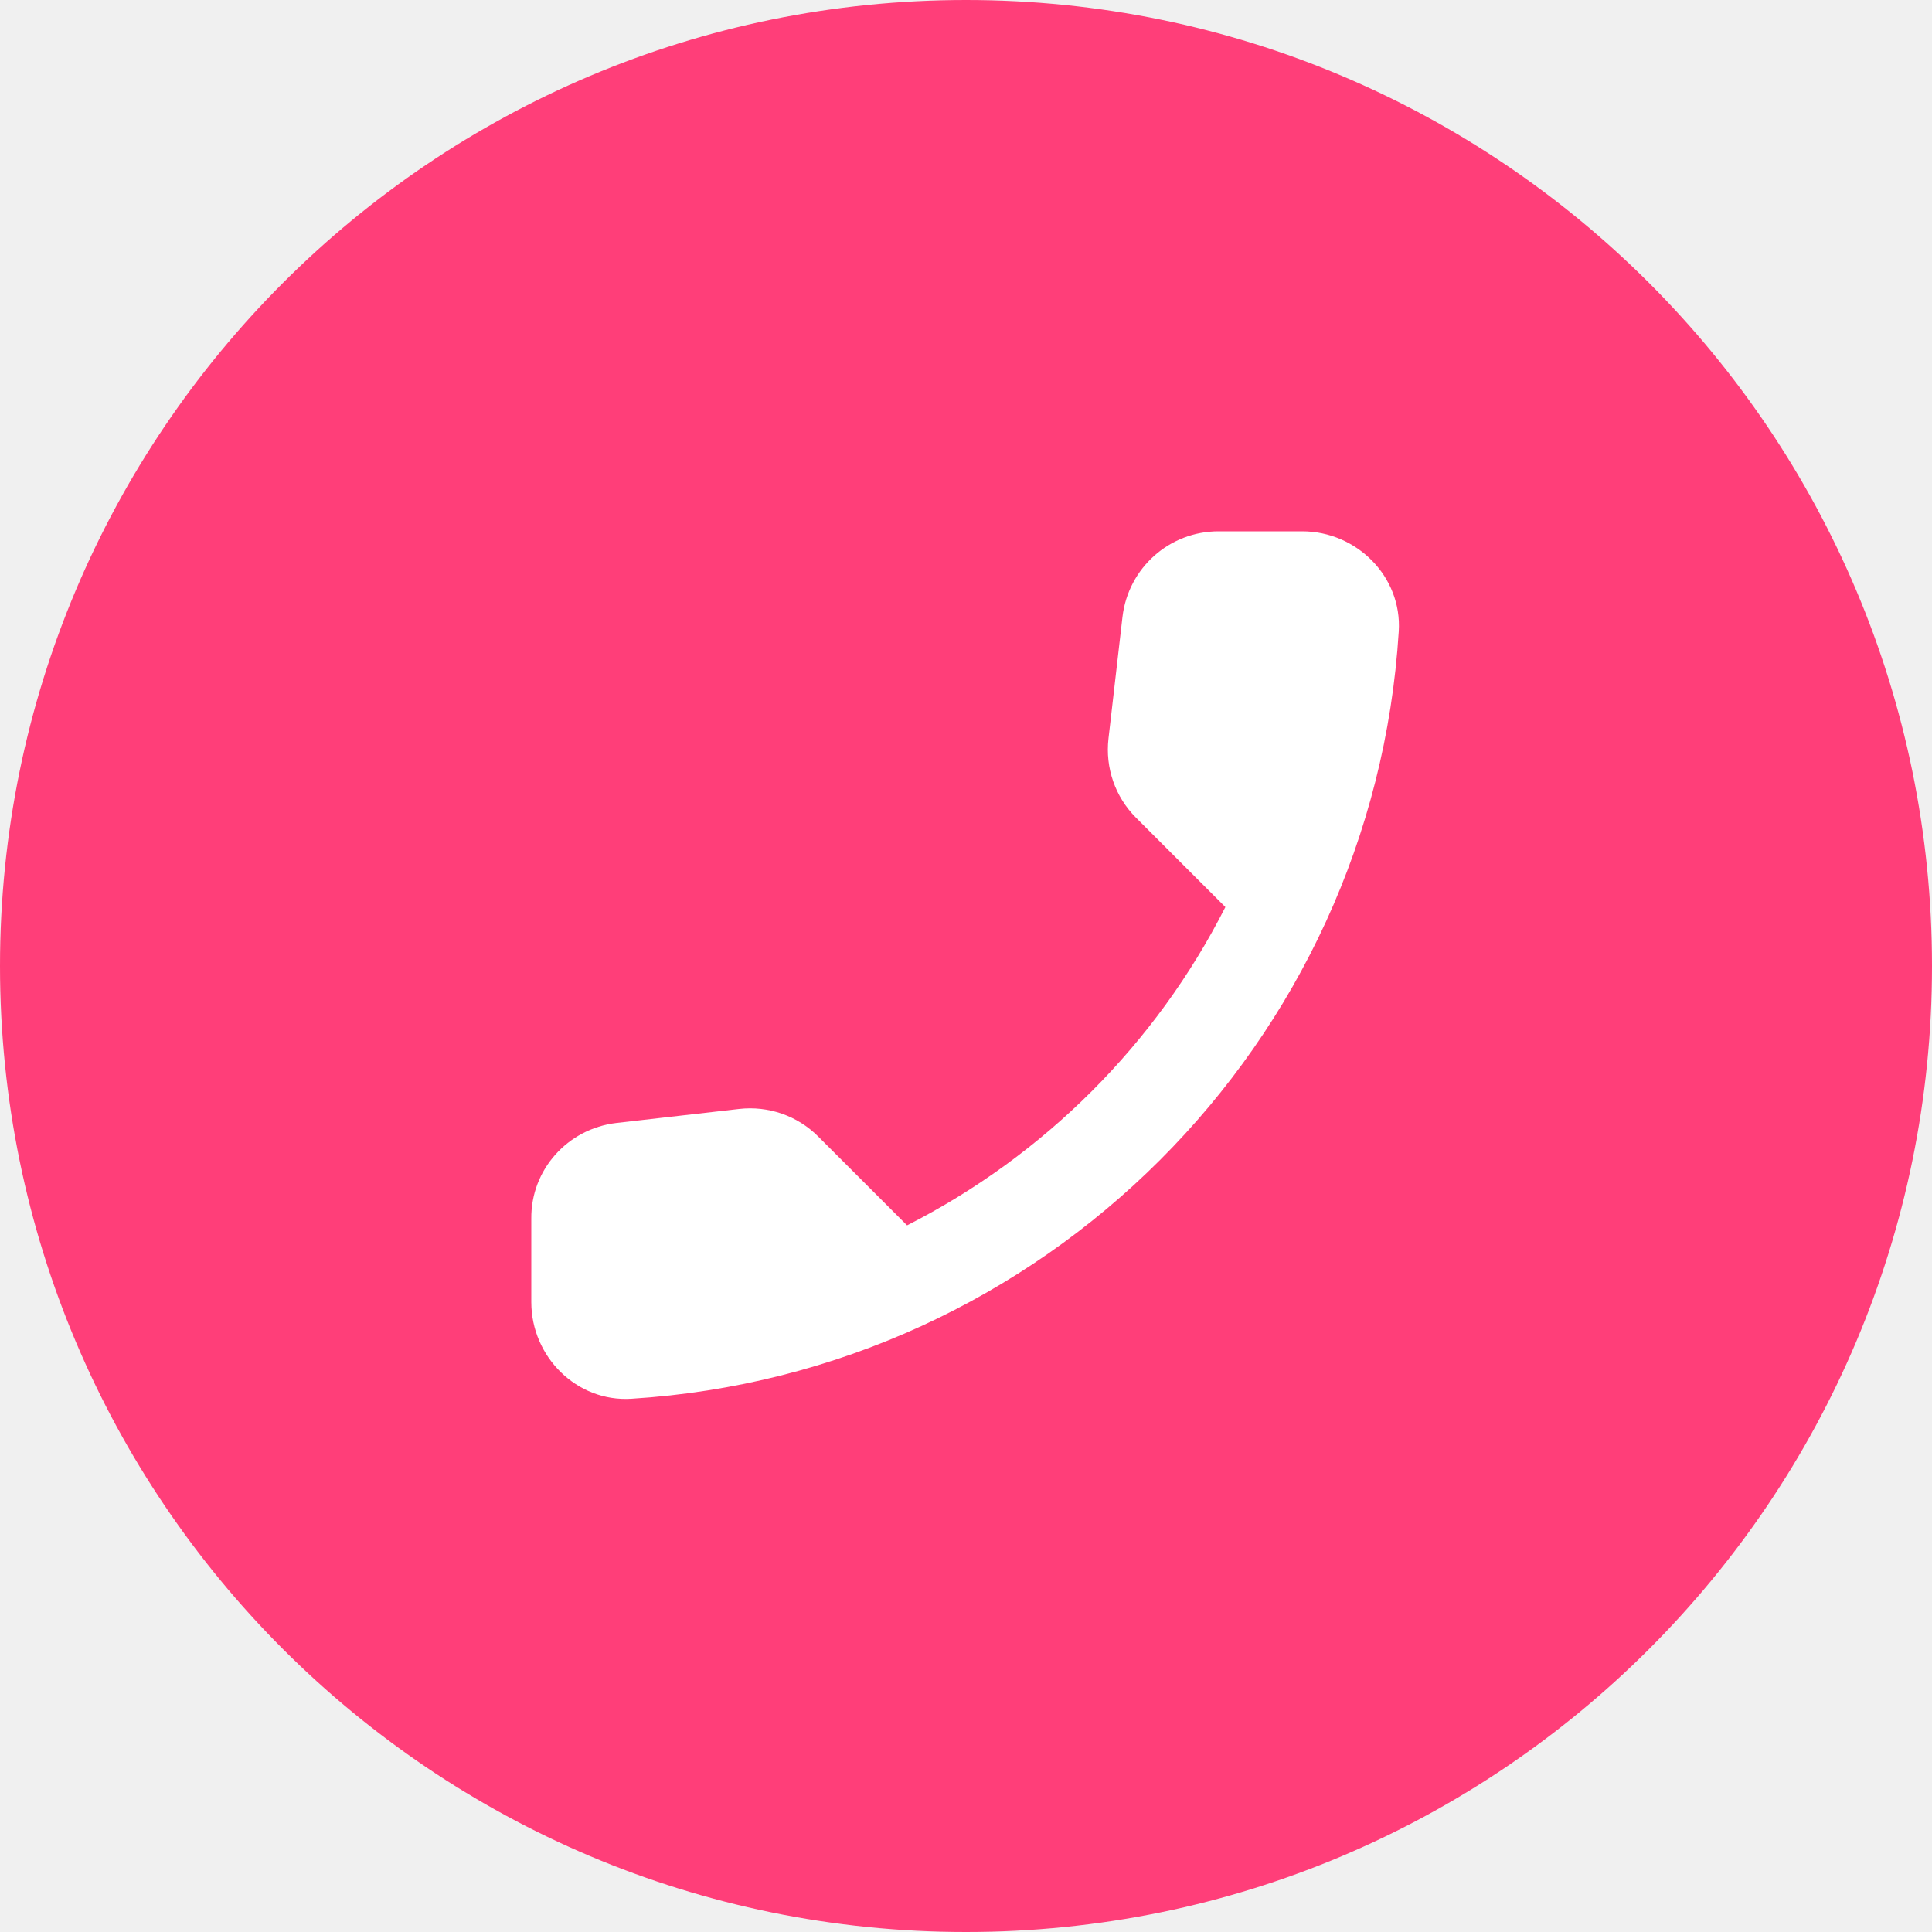
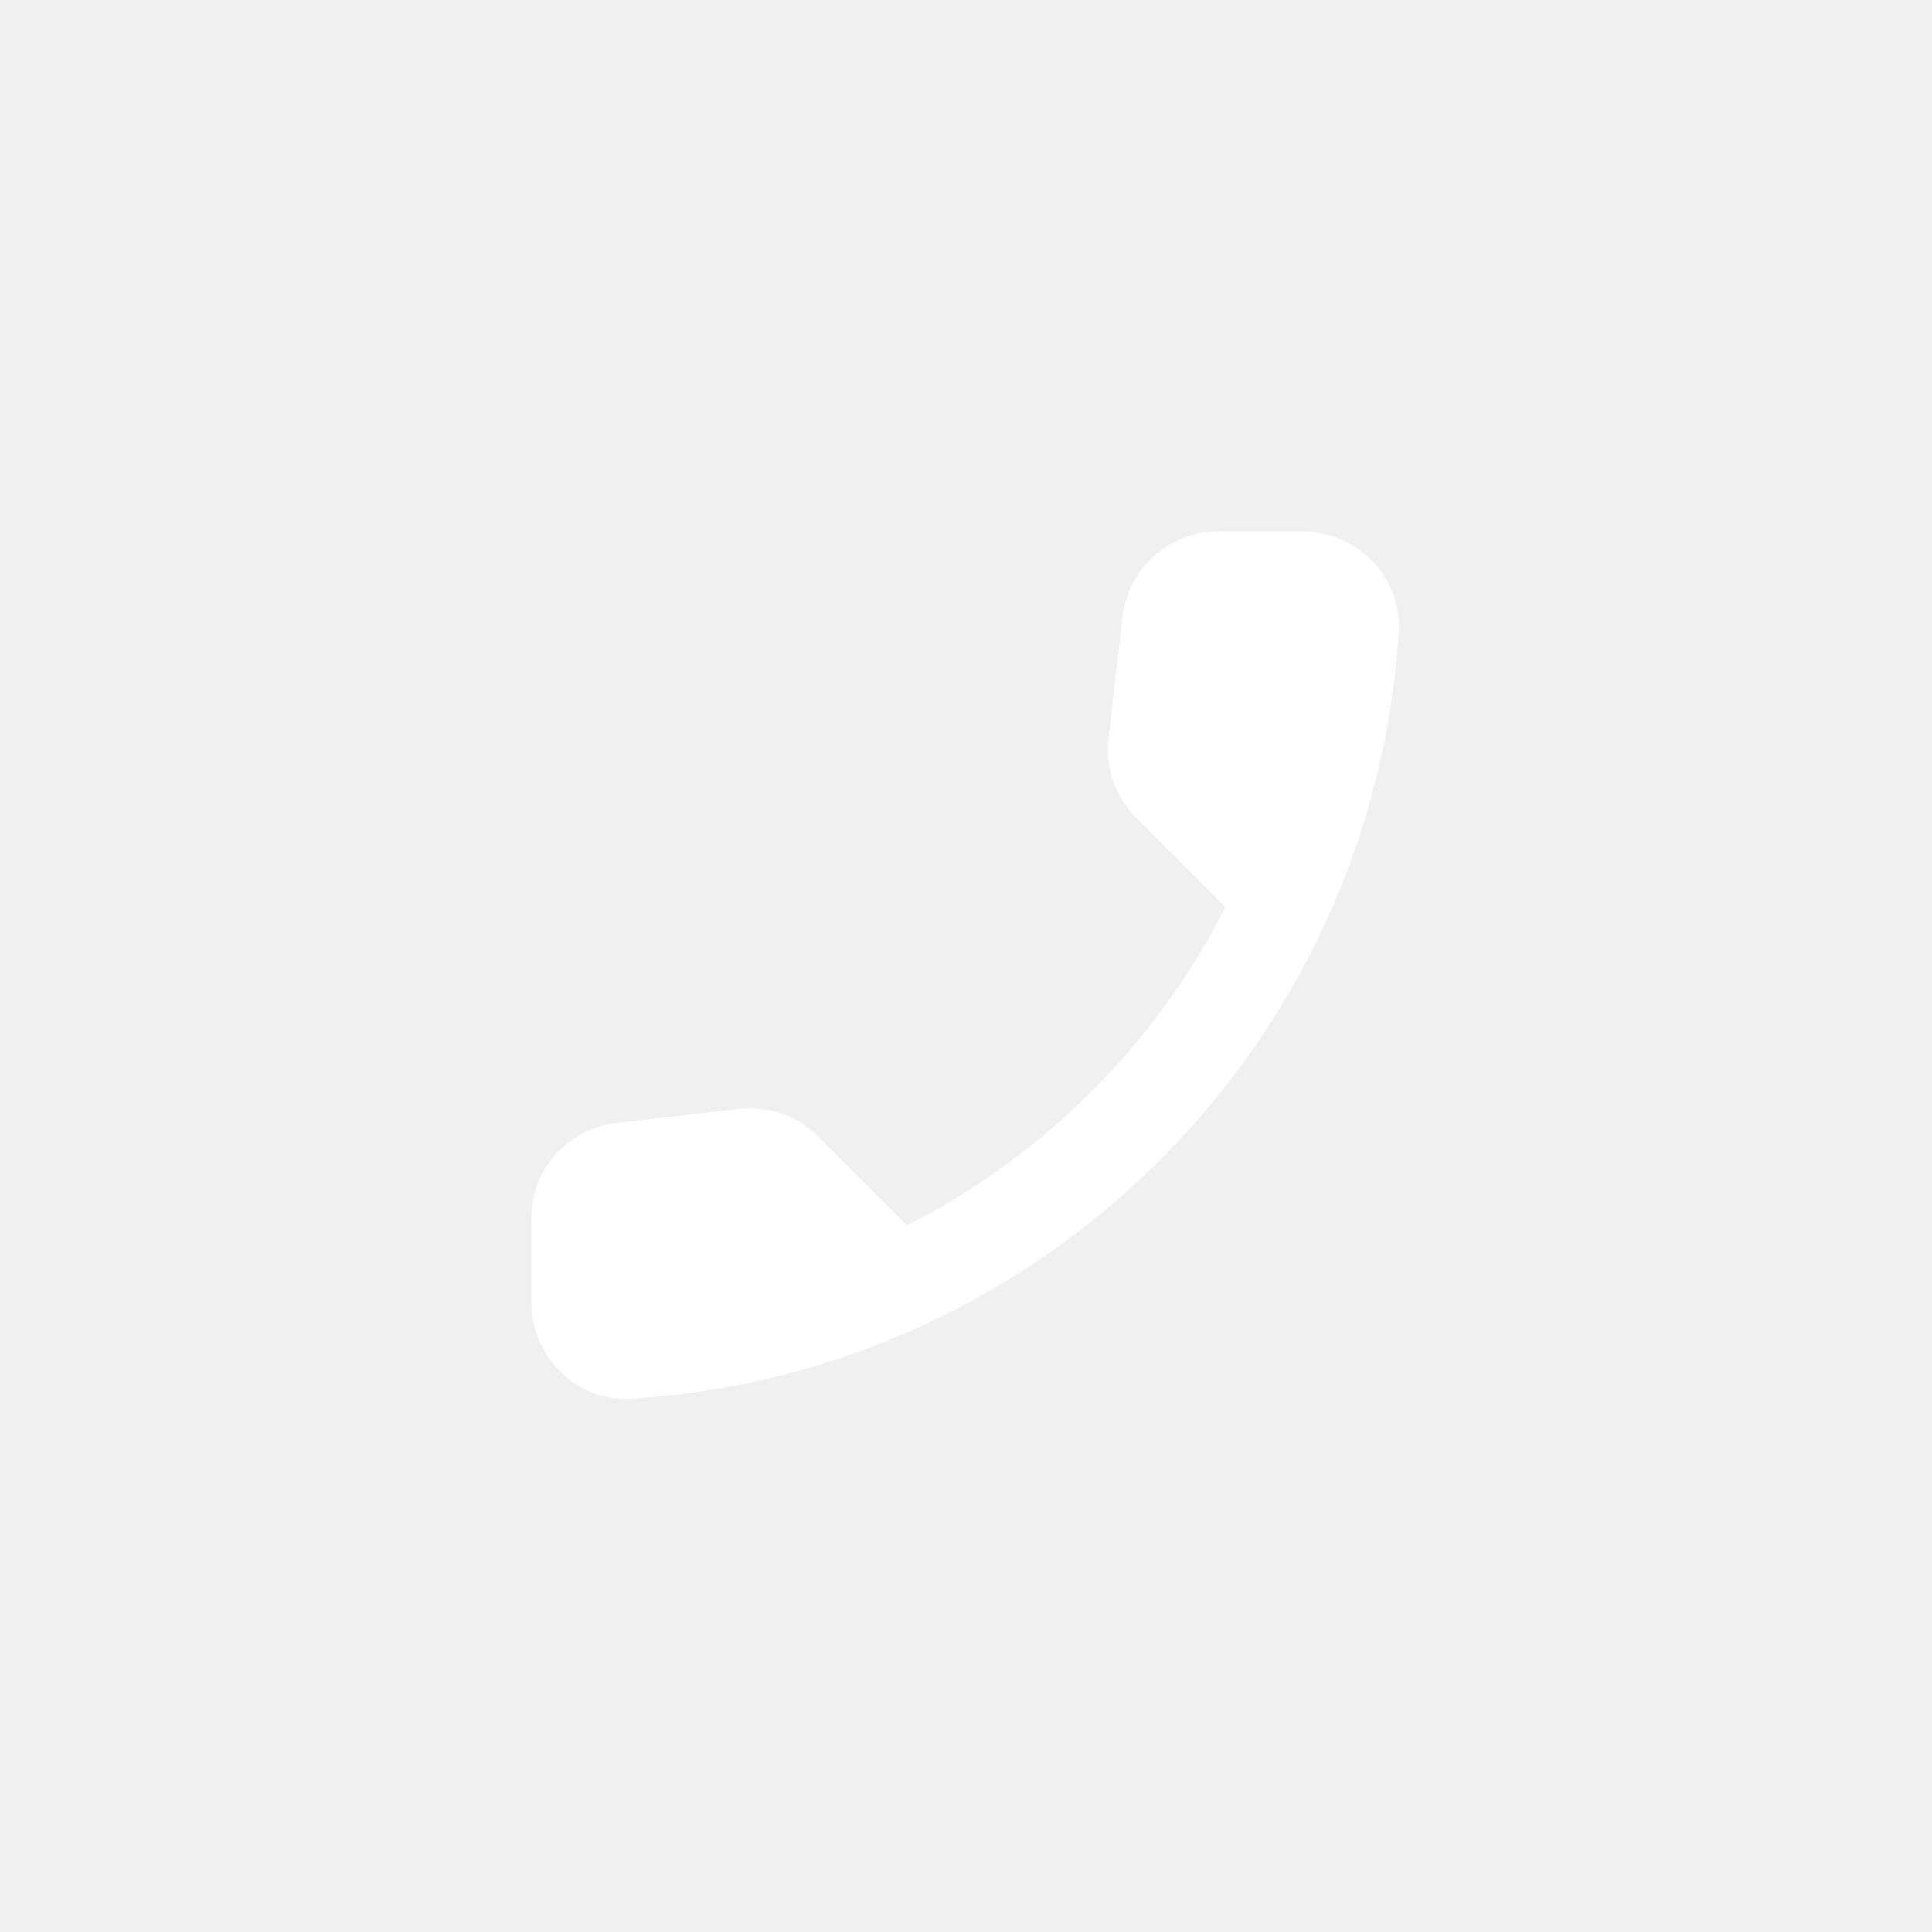
<svg xmlns="http://www.w3.org/2000/svg" width="40" height="40" viewBox="0 0 40 40" fill="none">
-   <rect width="40" height="40" rx="20" fill="#FF3E79" />
  <path fill-rule="evenodd" clip-rule="evenodd" d="M12.76 23.25L15.3 22.96C15.91 22.89 16.51 23.1 16.94 23.53L18.78 25.37C21.61 23.93 23.93 21.62 25.37 18.78L23.52 16.93C23.09 16.5 22.88 15.9 22.95 15.29L23.24 12.77C23.36 11.76 24.21 11 25.23 11H26.96C28.09 11 29.03 11.94 28.96 13.07C28.43 21.61 21.6 28.43 13.07 28.96C11.94 29.03 11 28.09 11 26.96V25.23C10.99 24.22 11.75 23.37 12.76 23.25Z" fill="white" />
</svg>
